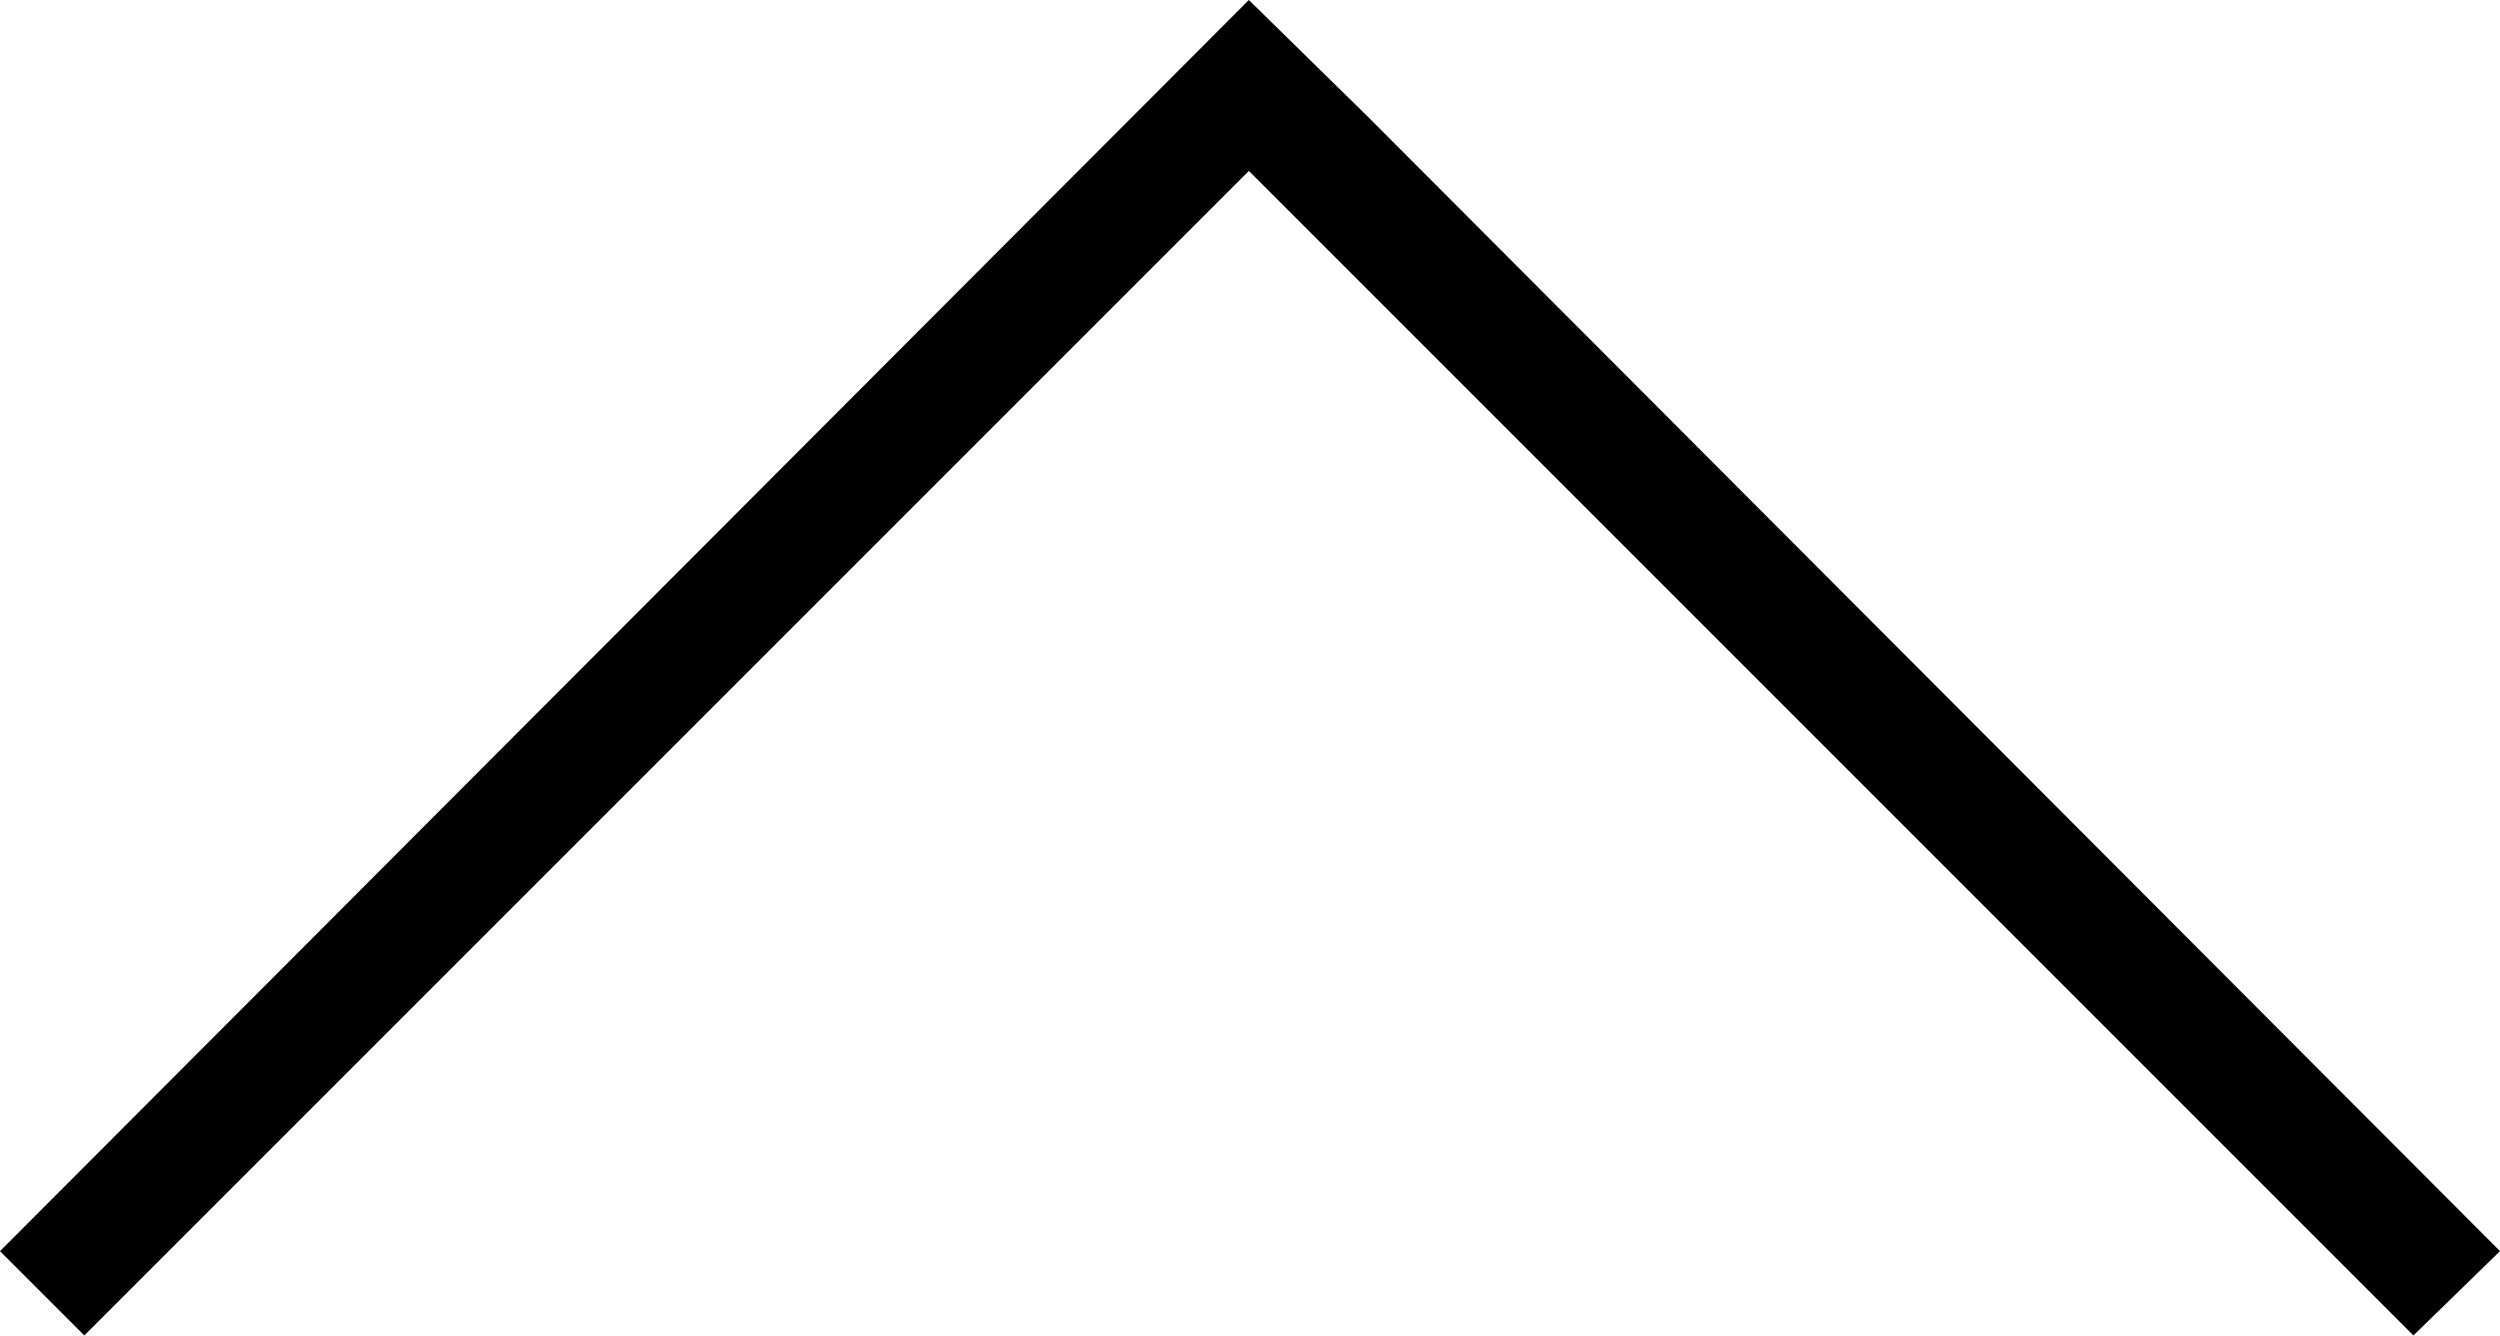
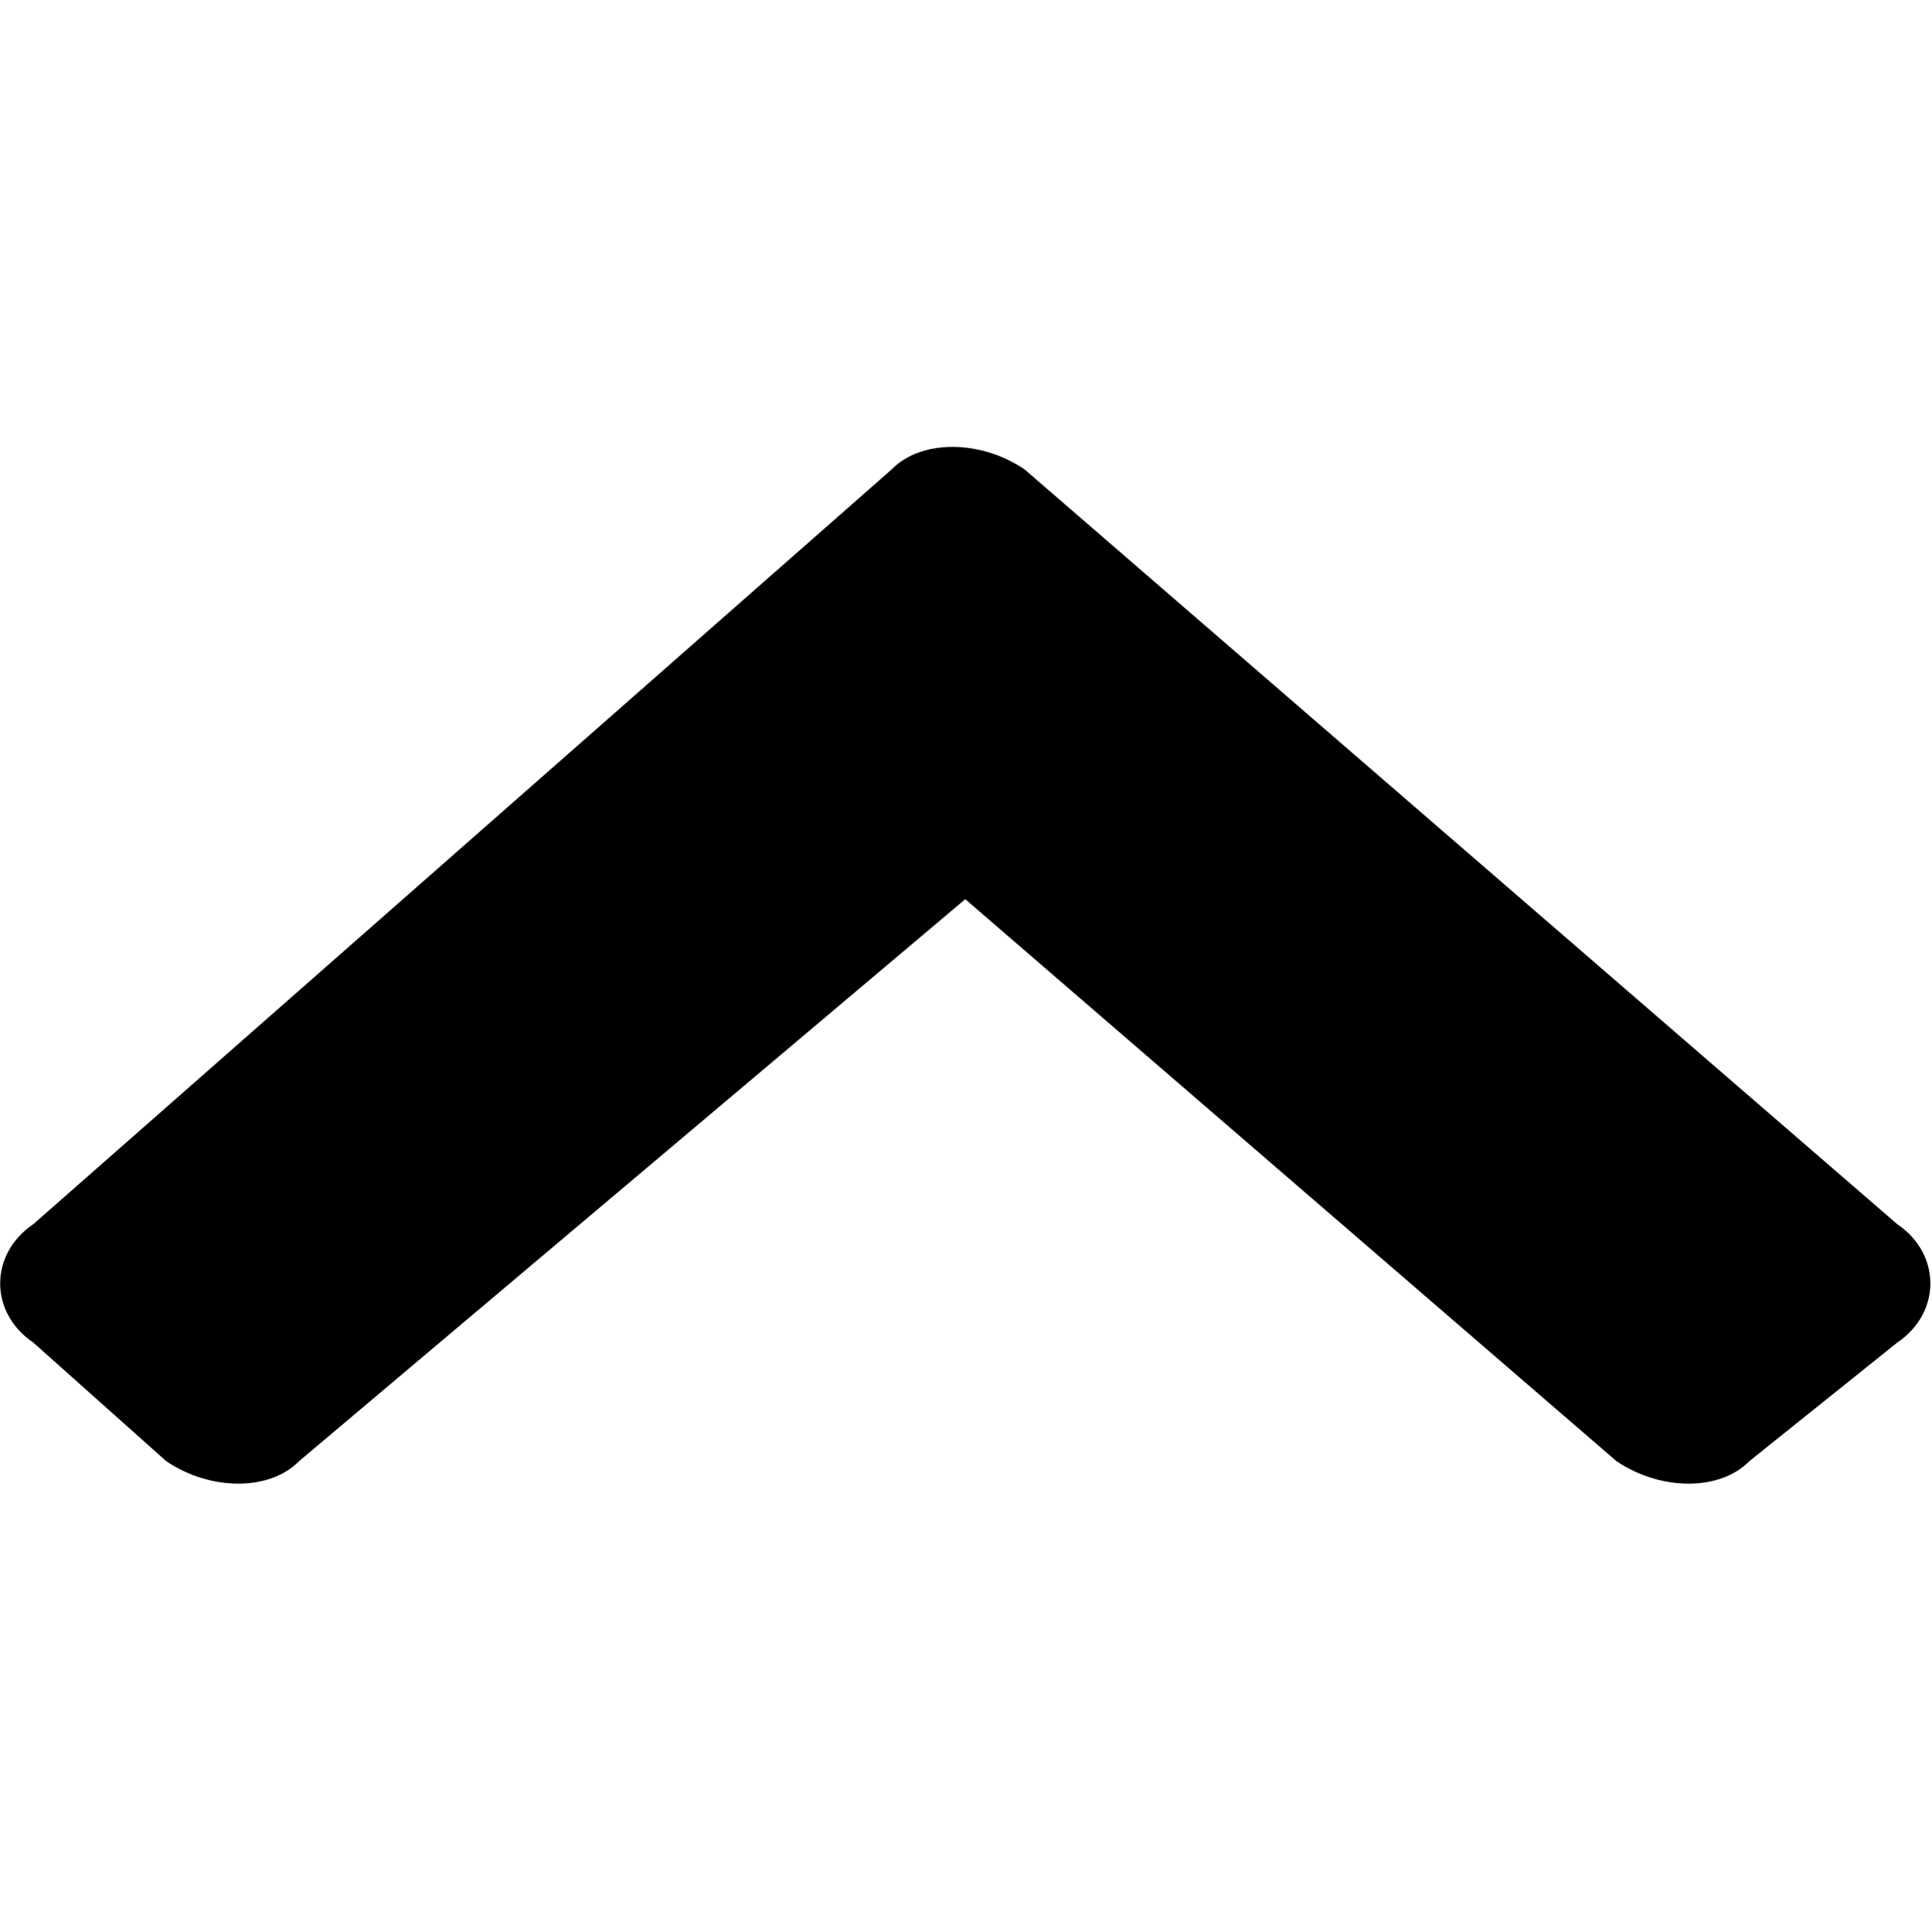
- <svg xmlns="http://www.w3.org/2000/svg" version="1.1" id="Ebene_1" x="0px" y="0px" viewBox="584 370.2 109.7 58.6" enable-background="new 584 370.2 109.7 58.6" xml:space="preserve">
-   <polygon points="638.8,377.7 587.7,428.8 584,425.1 638.8,370.2 644,375.3 693.7,425.1 689.9,428.8 " />
+ <svg xmlns="http://www.w3.org/2000/svg" version="1.1" id="Ebene_1" x="0px" y="0px" viewBox="141.7 281.5 283.5 283.5" enable-background="new 141.7 281.5 283.5 283.5" xml:space="preserve">
+   <path d="M146.6,461.2c-6.5,4.4-6.5,13,0,17.4l19.5,17.4c6.5,4.4,15.2,4.4,19.5,0l97.8-82.5l95.6,82.5c6.5,4.4,15.2,4.4,19.5,0  l21.7-17.4c6.5-4.4,6.5-13,0-17.4L292.1,350.4c-6.5-4.4-15.2-4.4-19.5,0L146.6,461.2z" />
</svg>
